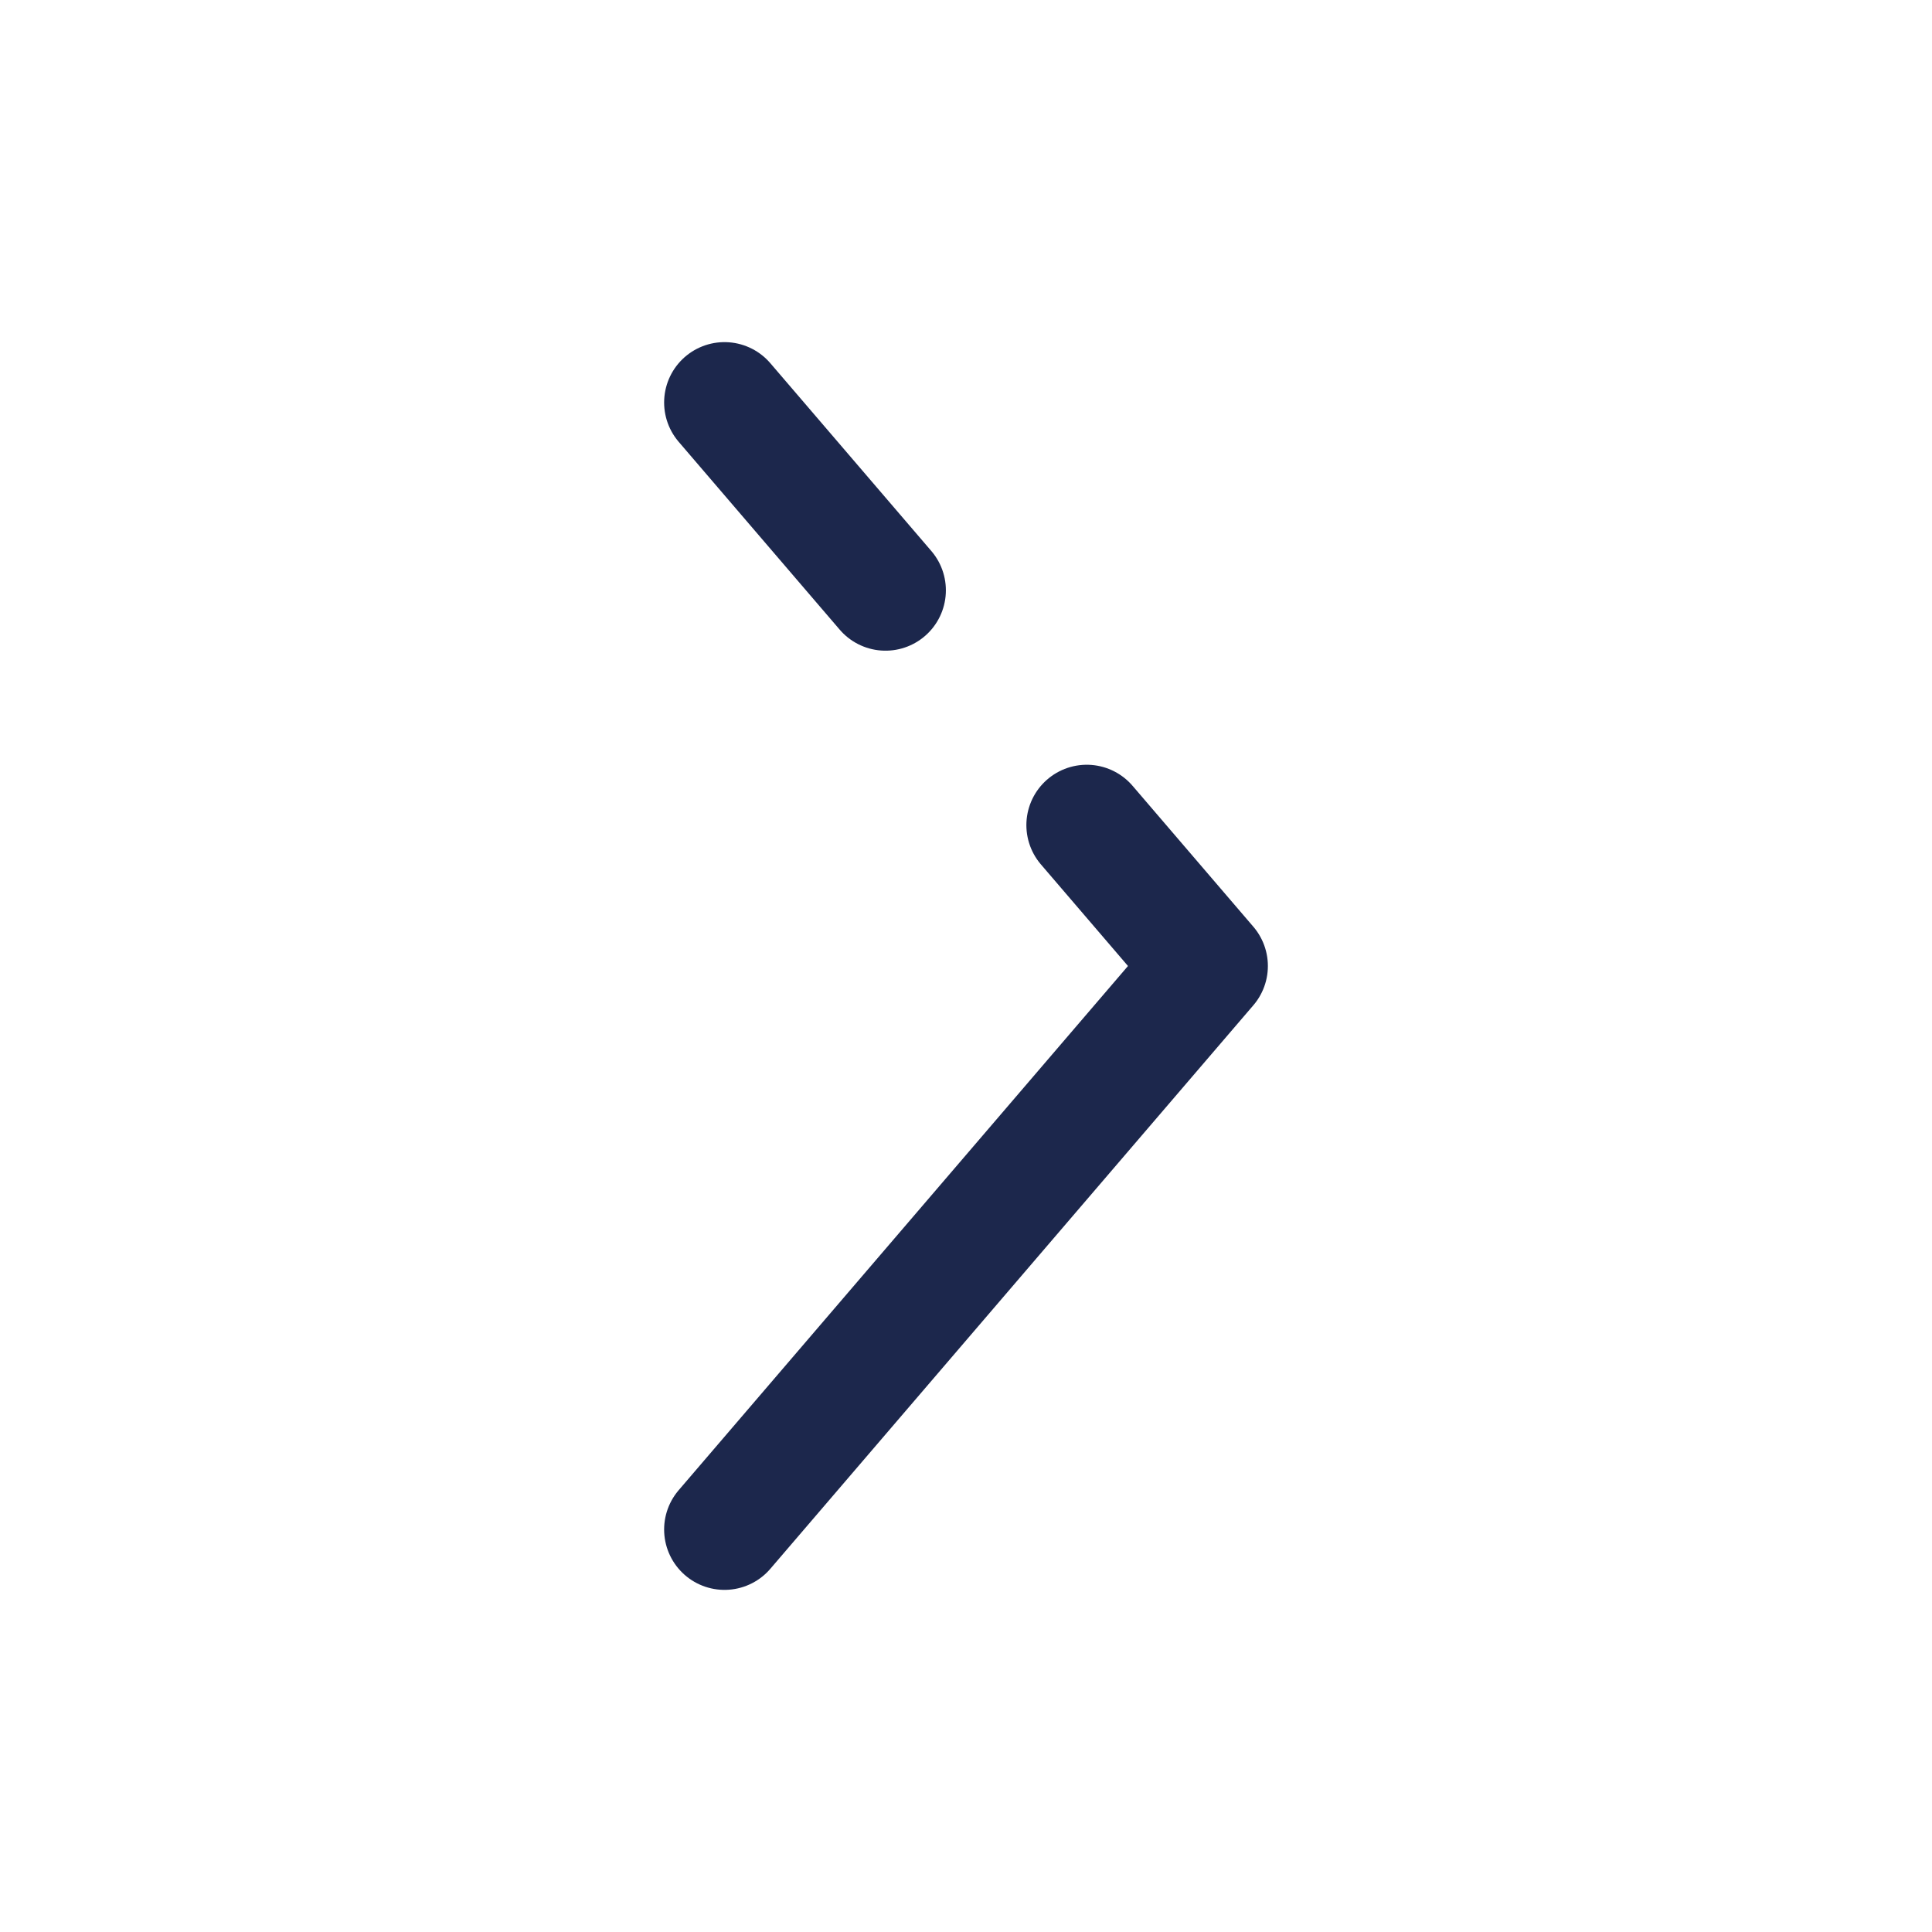
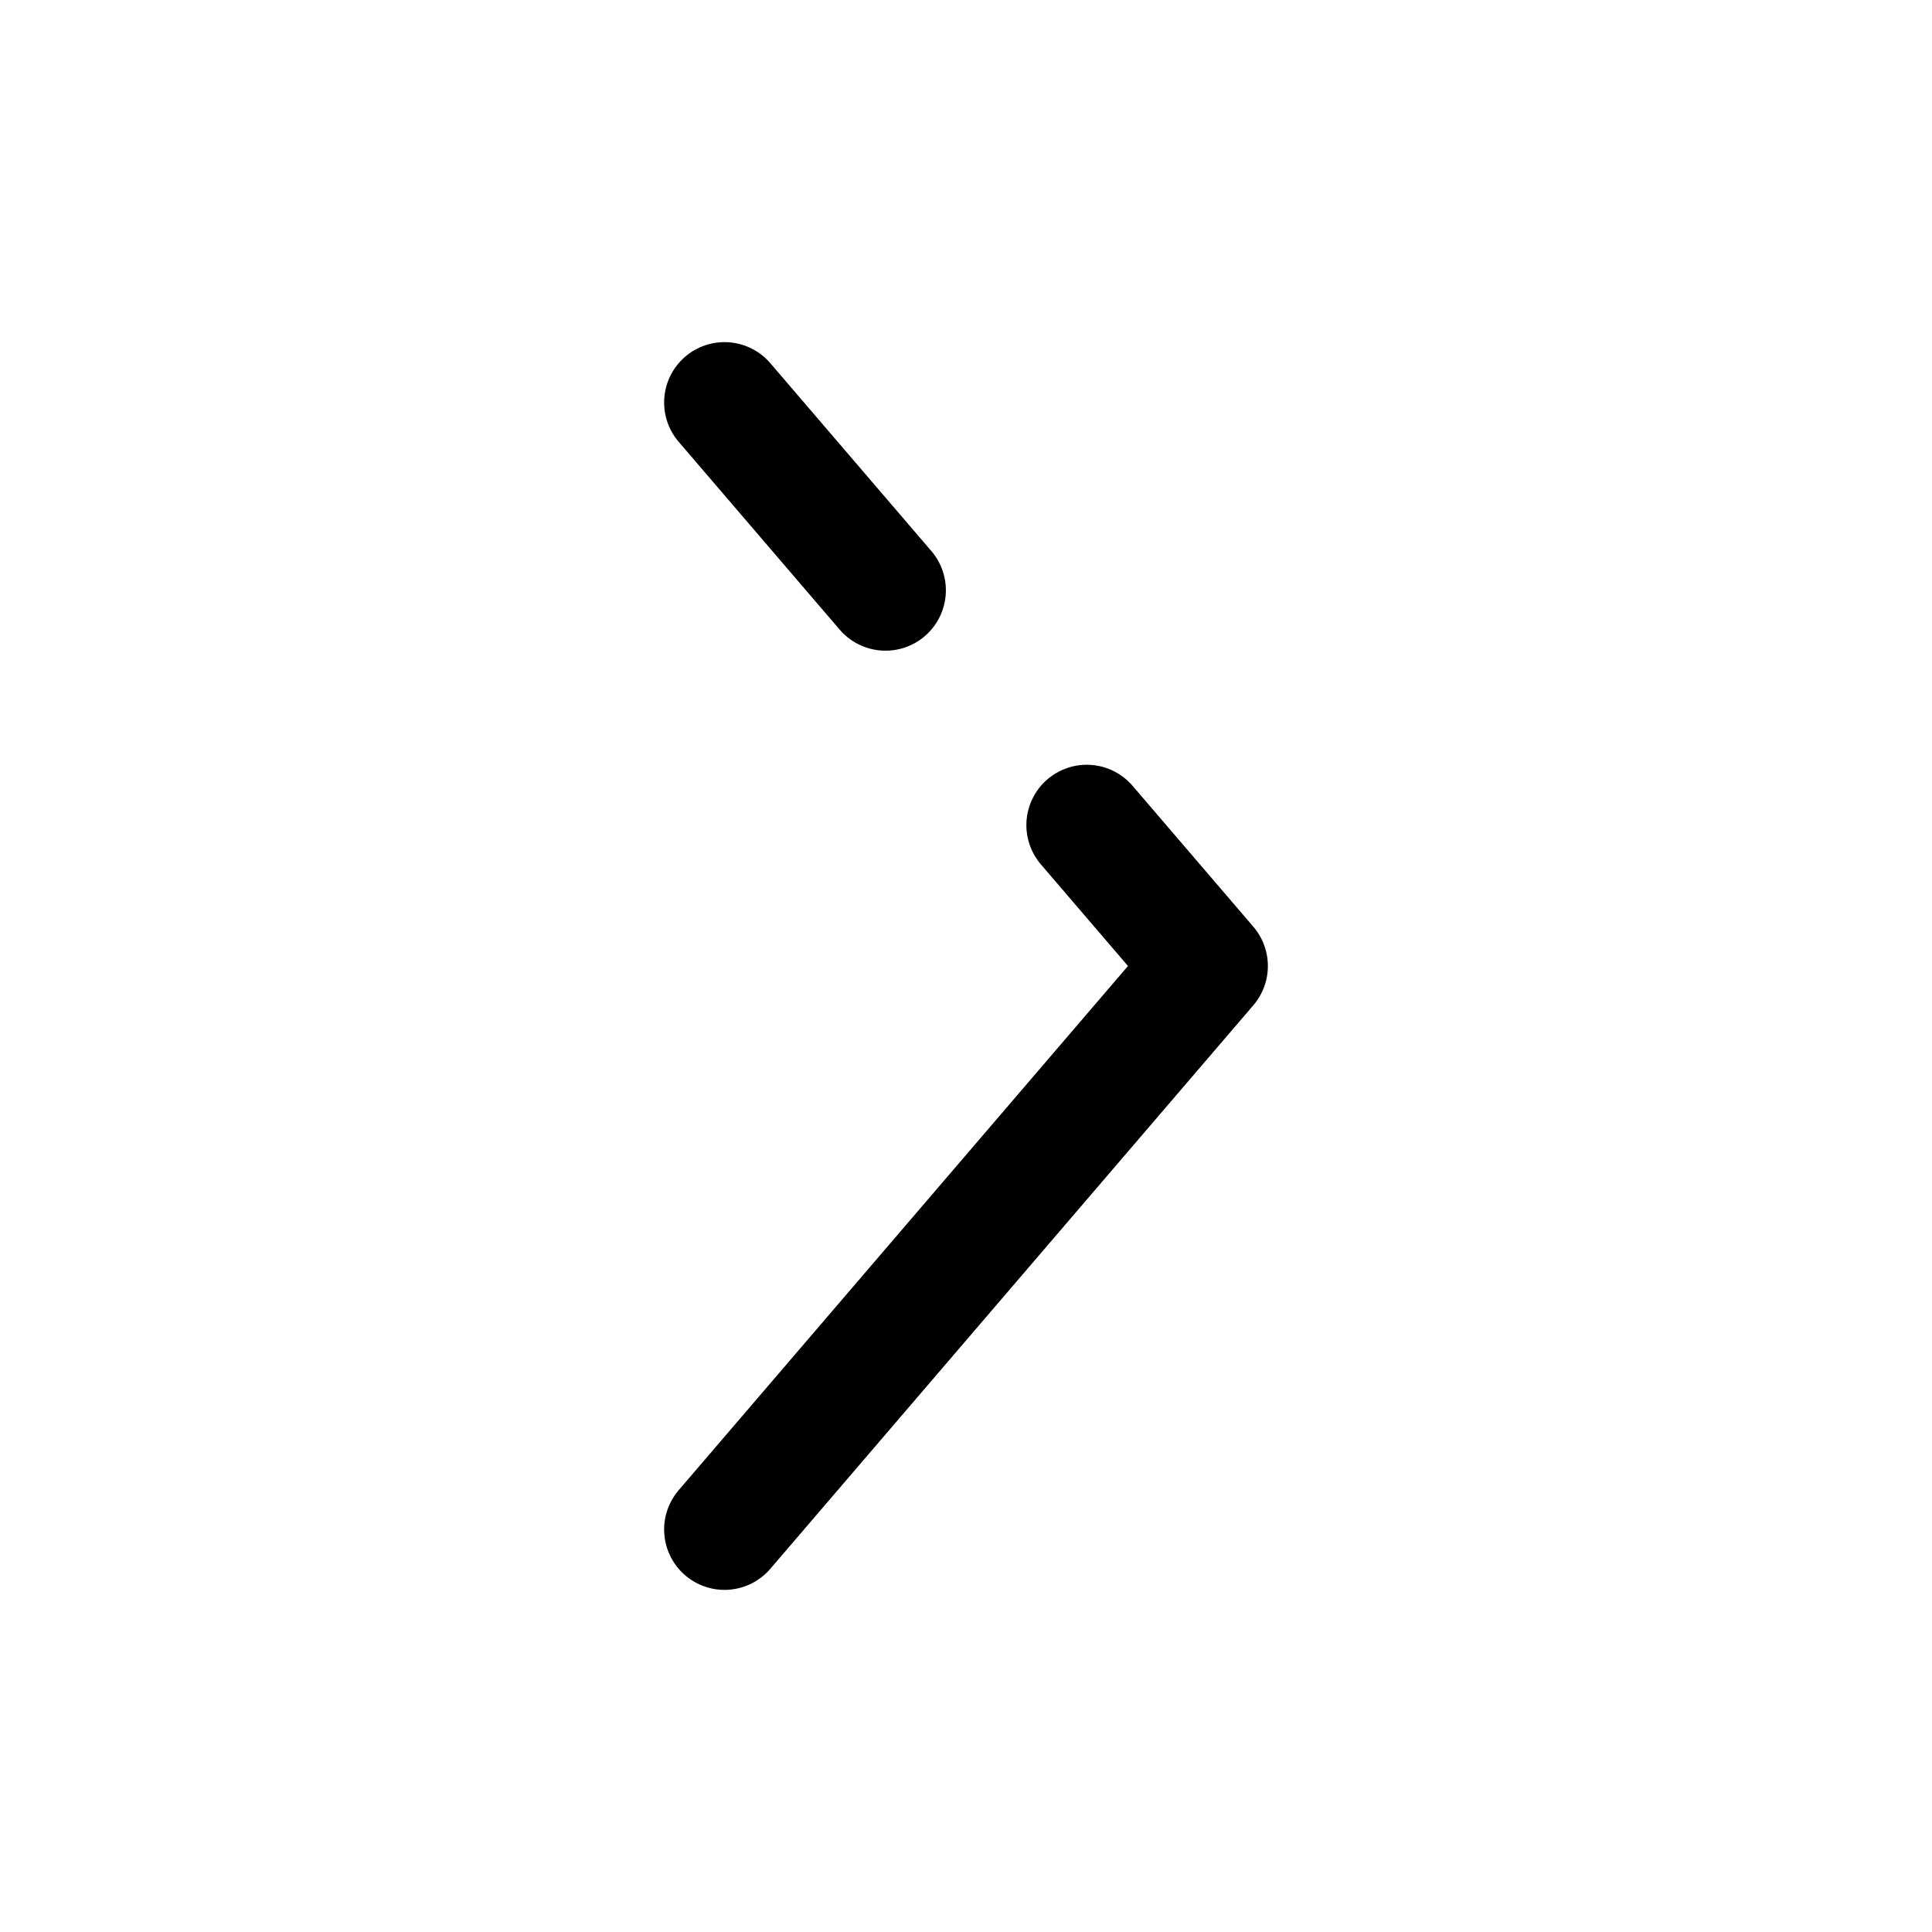
<svg xmlns="http://www.w3.org/2000/svg" width="800px" height="800px" viewBox="0 0 24 24" fill="none">
-   <path d="M9 5L11 7.333M9 19L15 12L13.5 10.25" stroke="#1C274C" stroke-width="1.5" stroke-linecap="round" stroke-linejoin="round" />
+   <path d="M9 5L11 7.333M9 19L15 12L13.5 10.25" stroke="currentColor" stroke-width="1.5" stroke-linecap="round" stroke-linejoin="round" />
</svg>
